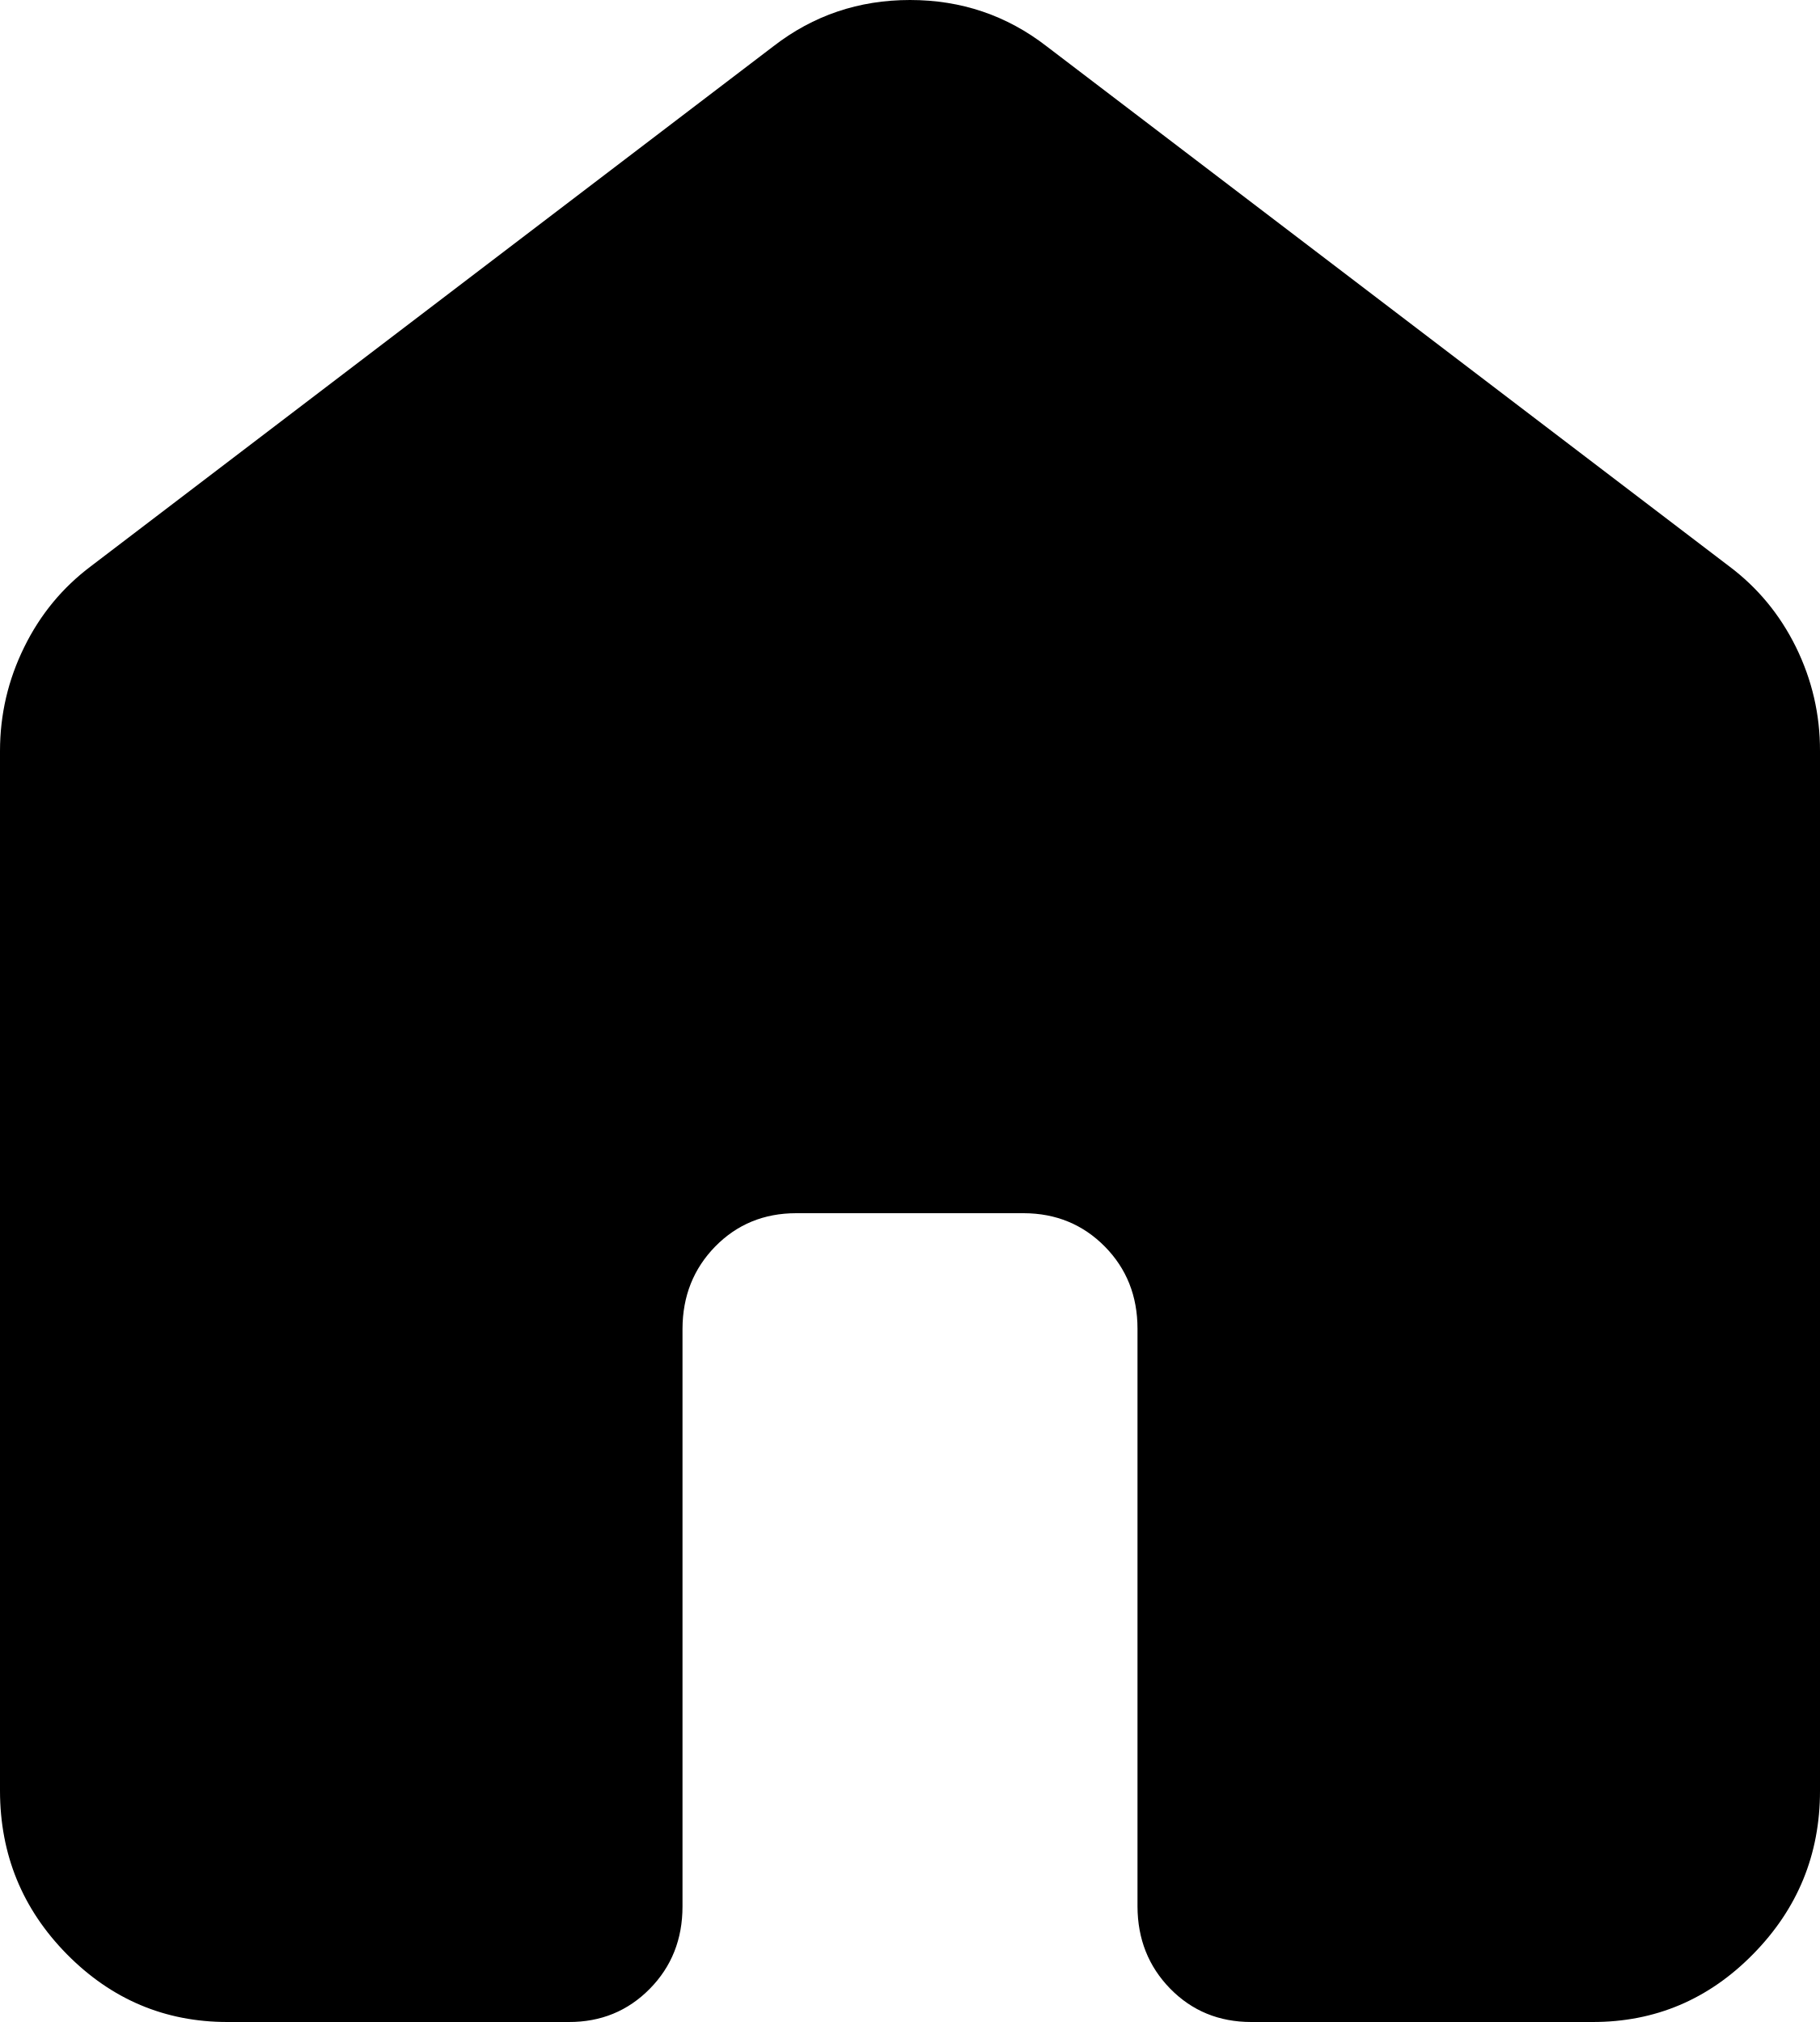
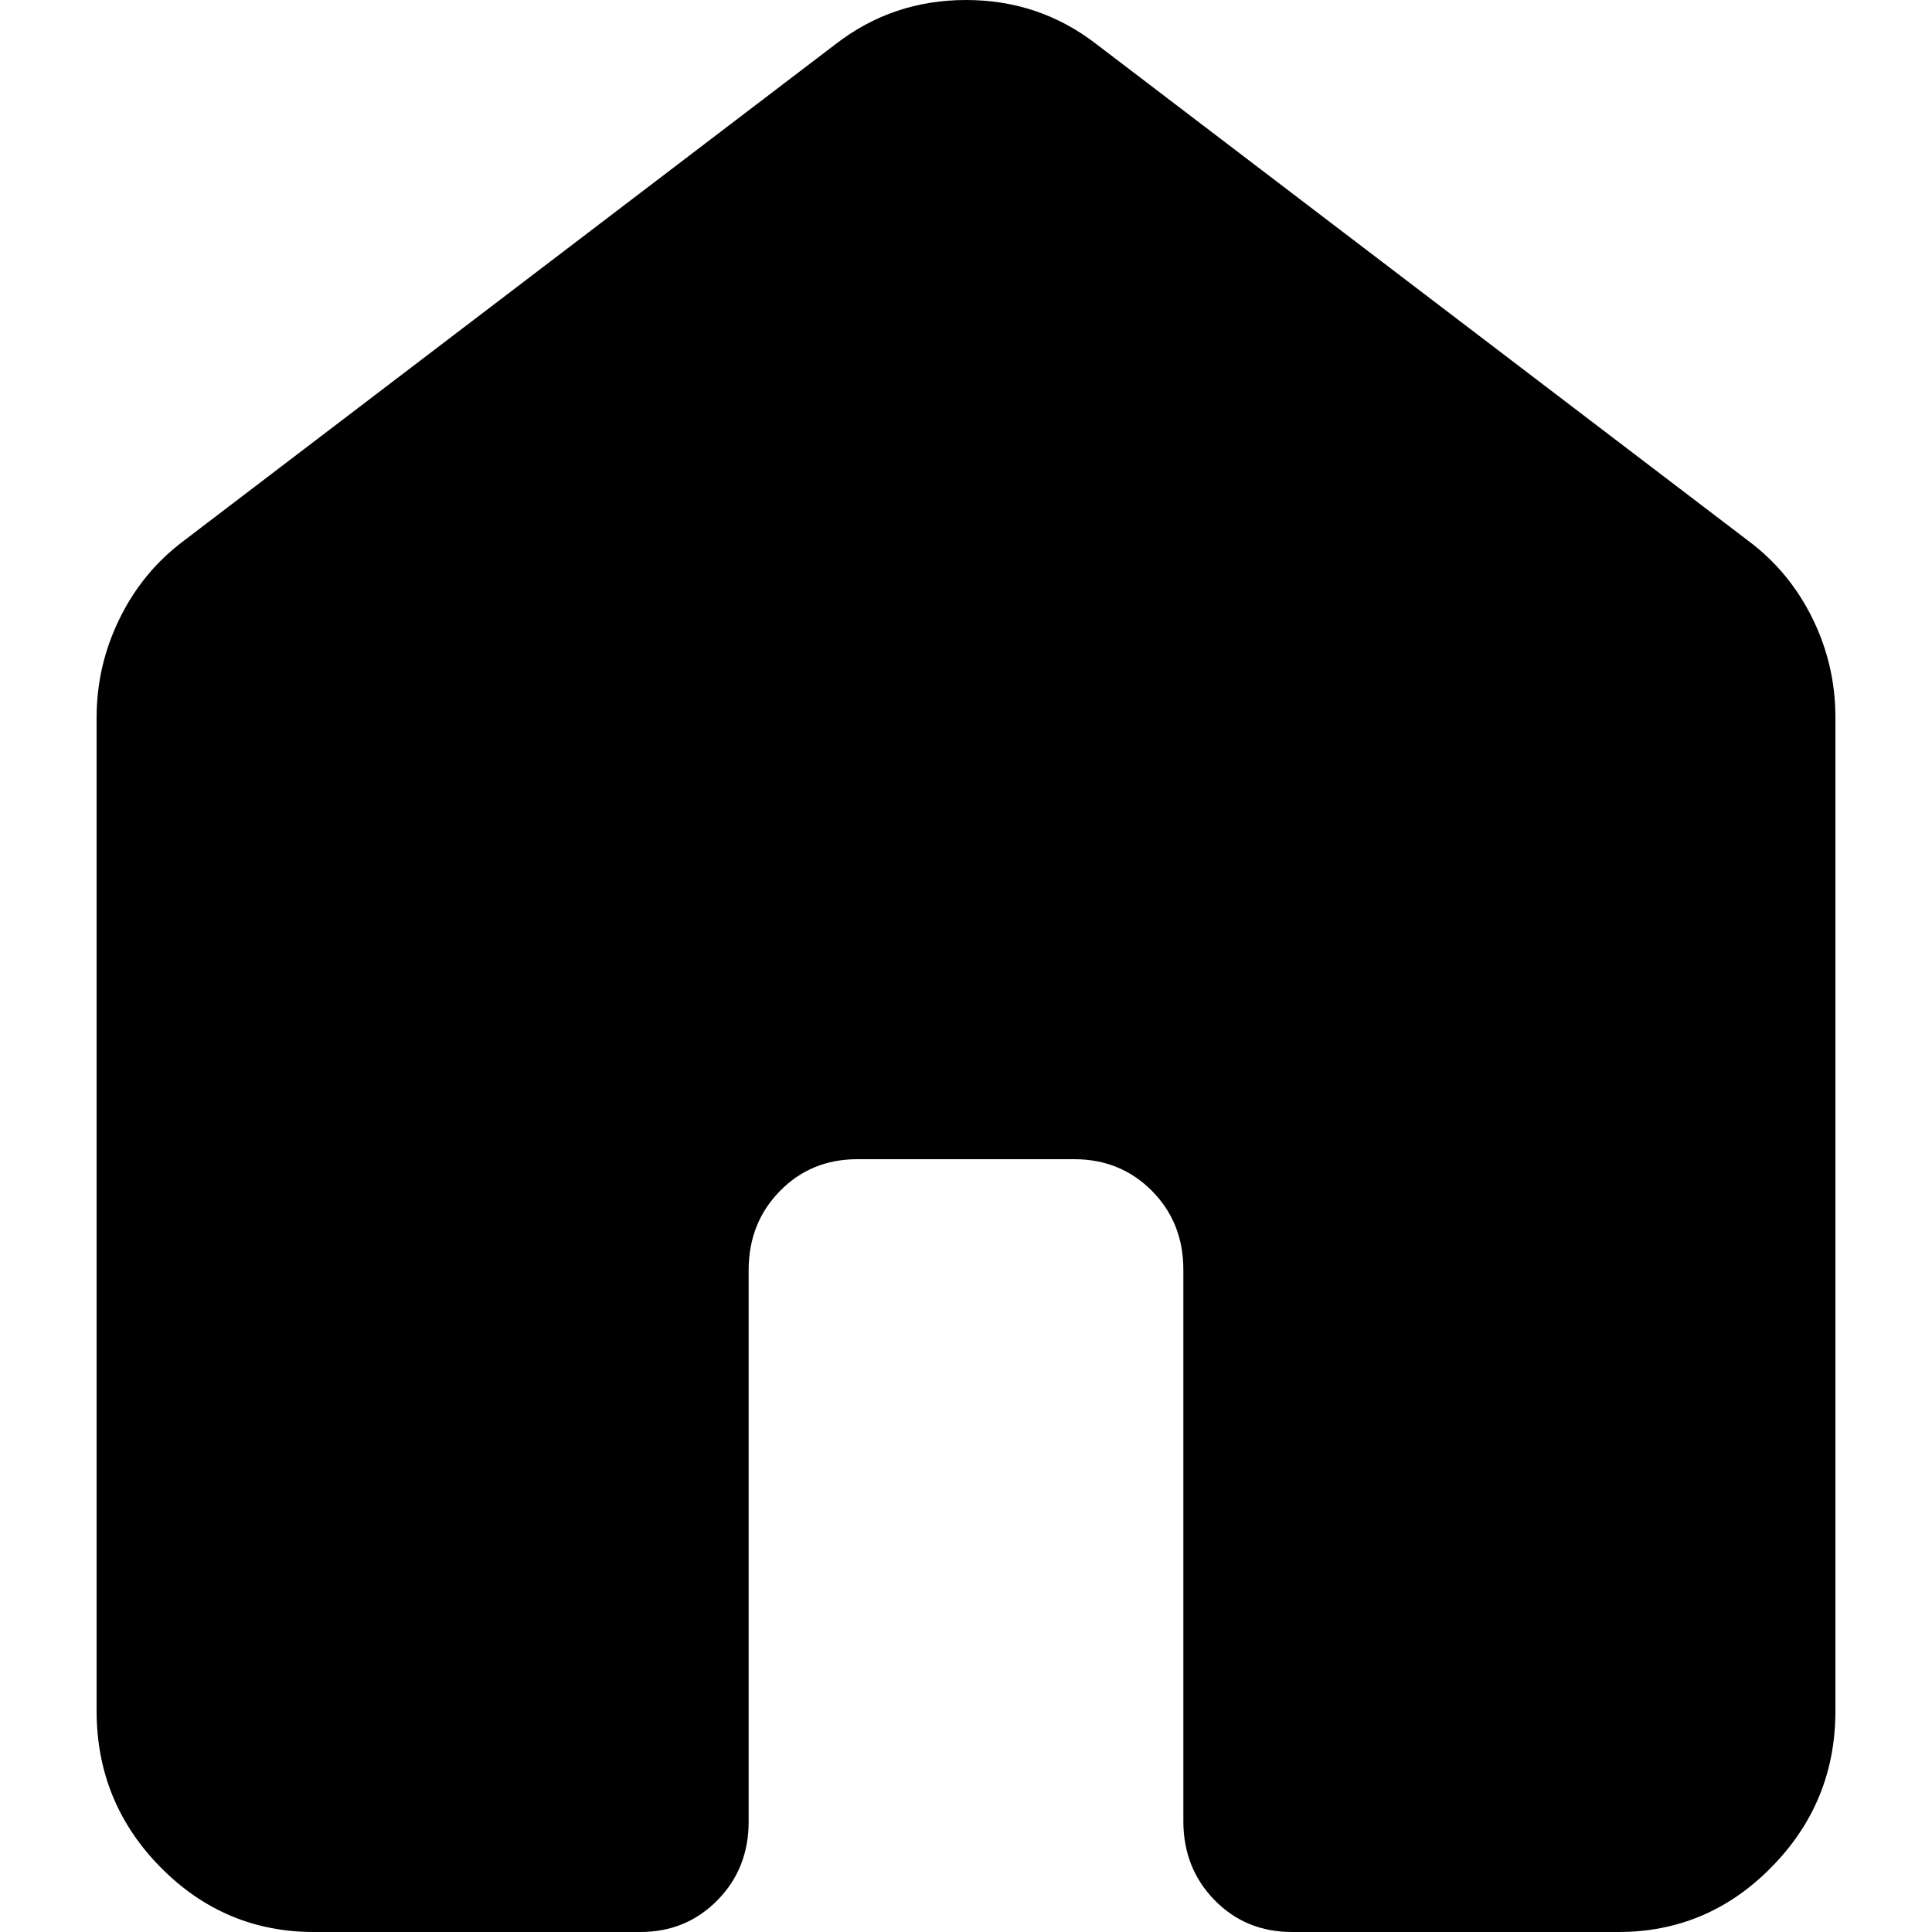
- <svg xmlns="http://www.w3.org/2000/svg" width="18" height="20" viewBox="0 0 18 20" fill="none">
+ <svg xmlns="http://www.w3.org/2000/svg" width="24" height="24" viewBox="0 0 18 20" fill="none">
  <path d="M0 17.714V7.429C0 7.067 0.08 6.724 0.24 6.4C0.399 6.076 0.62 5.81 0.9 5.6L7.65 0.457C8.044 0.152 8.494 0 9 0C9.506 0 9.956 0.152 10.35 0.457L17.1 5.6C17.381 5.81 17.602 6.076 17.762 6.4C17.921 6.724 18.001 7.067 18 7.429V17.714C18 18.343 17.779 18.881 17.338 19.329C16.898 19.777 16.368 20.001 15.75 20H12.375C12.056 20 11.789 19.89 11.574 19.671C11.359 19.451 11.251 19.18 11.25 18.857V13.143C11.25 12.819 11.142 12.548 10.926 12.329C10.71 12.111 10.443 12.001 10.125 12H7.875C7.556 12 7.289 12.11 7.074 12.329C6.859 12.549 6.751 12.82 6.75 13.143V18.857C6.75 19.181 6.642 19.453 6.426 19.672C6.21 19.891 5.943 20.001 5.625 20H2.25C1.631 20 1.102 19.776 0.661 19.329C0.221 18.882 0.001 18.344 0 17.714Z" fill="currentColor" />
</svg>
